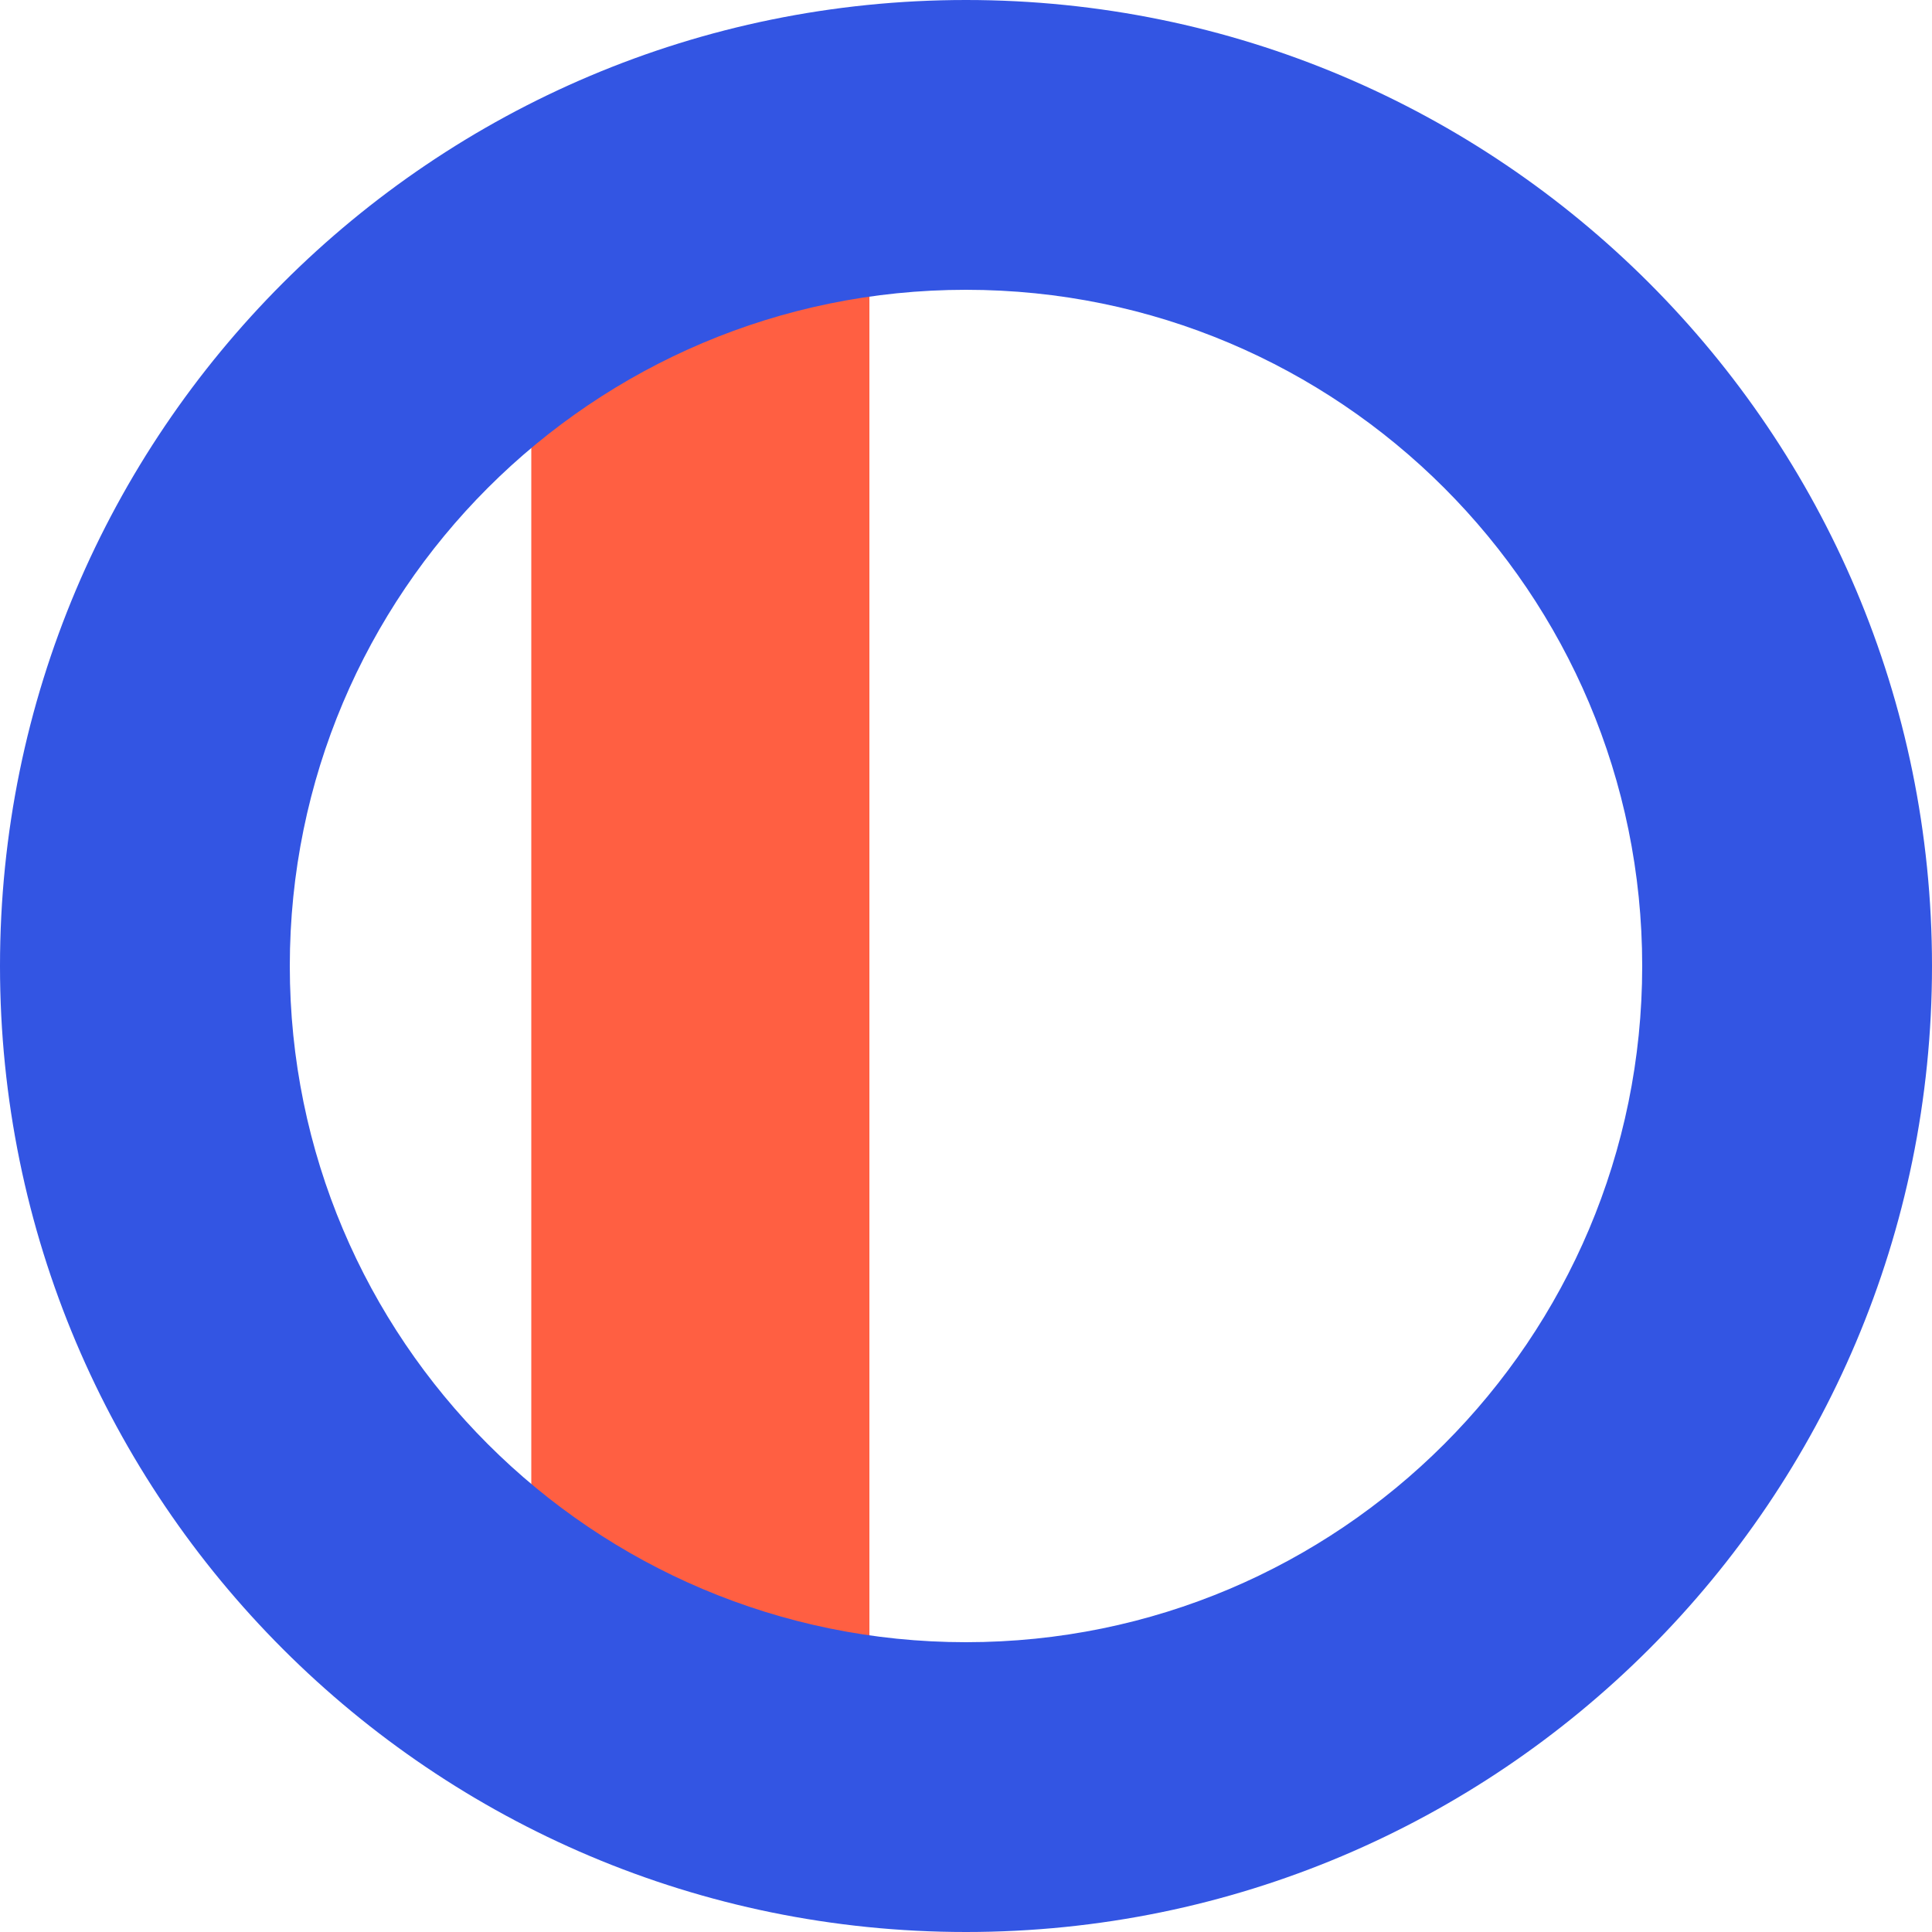
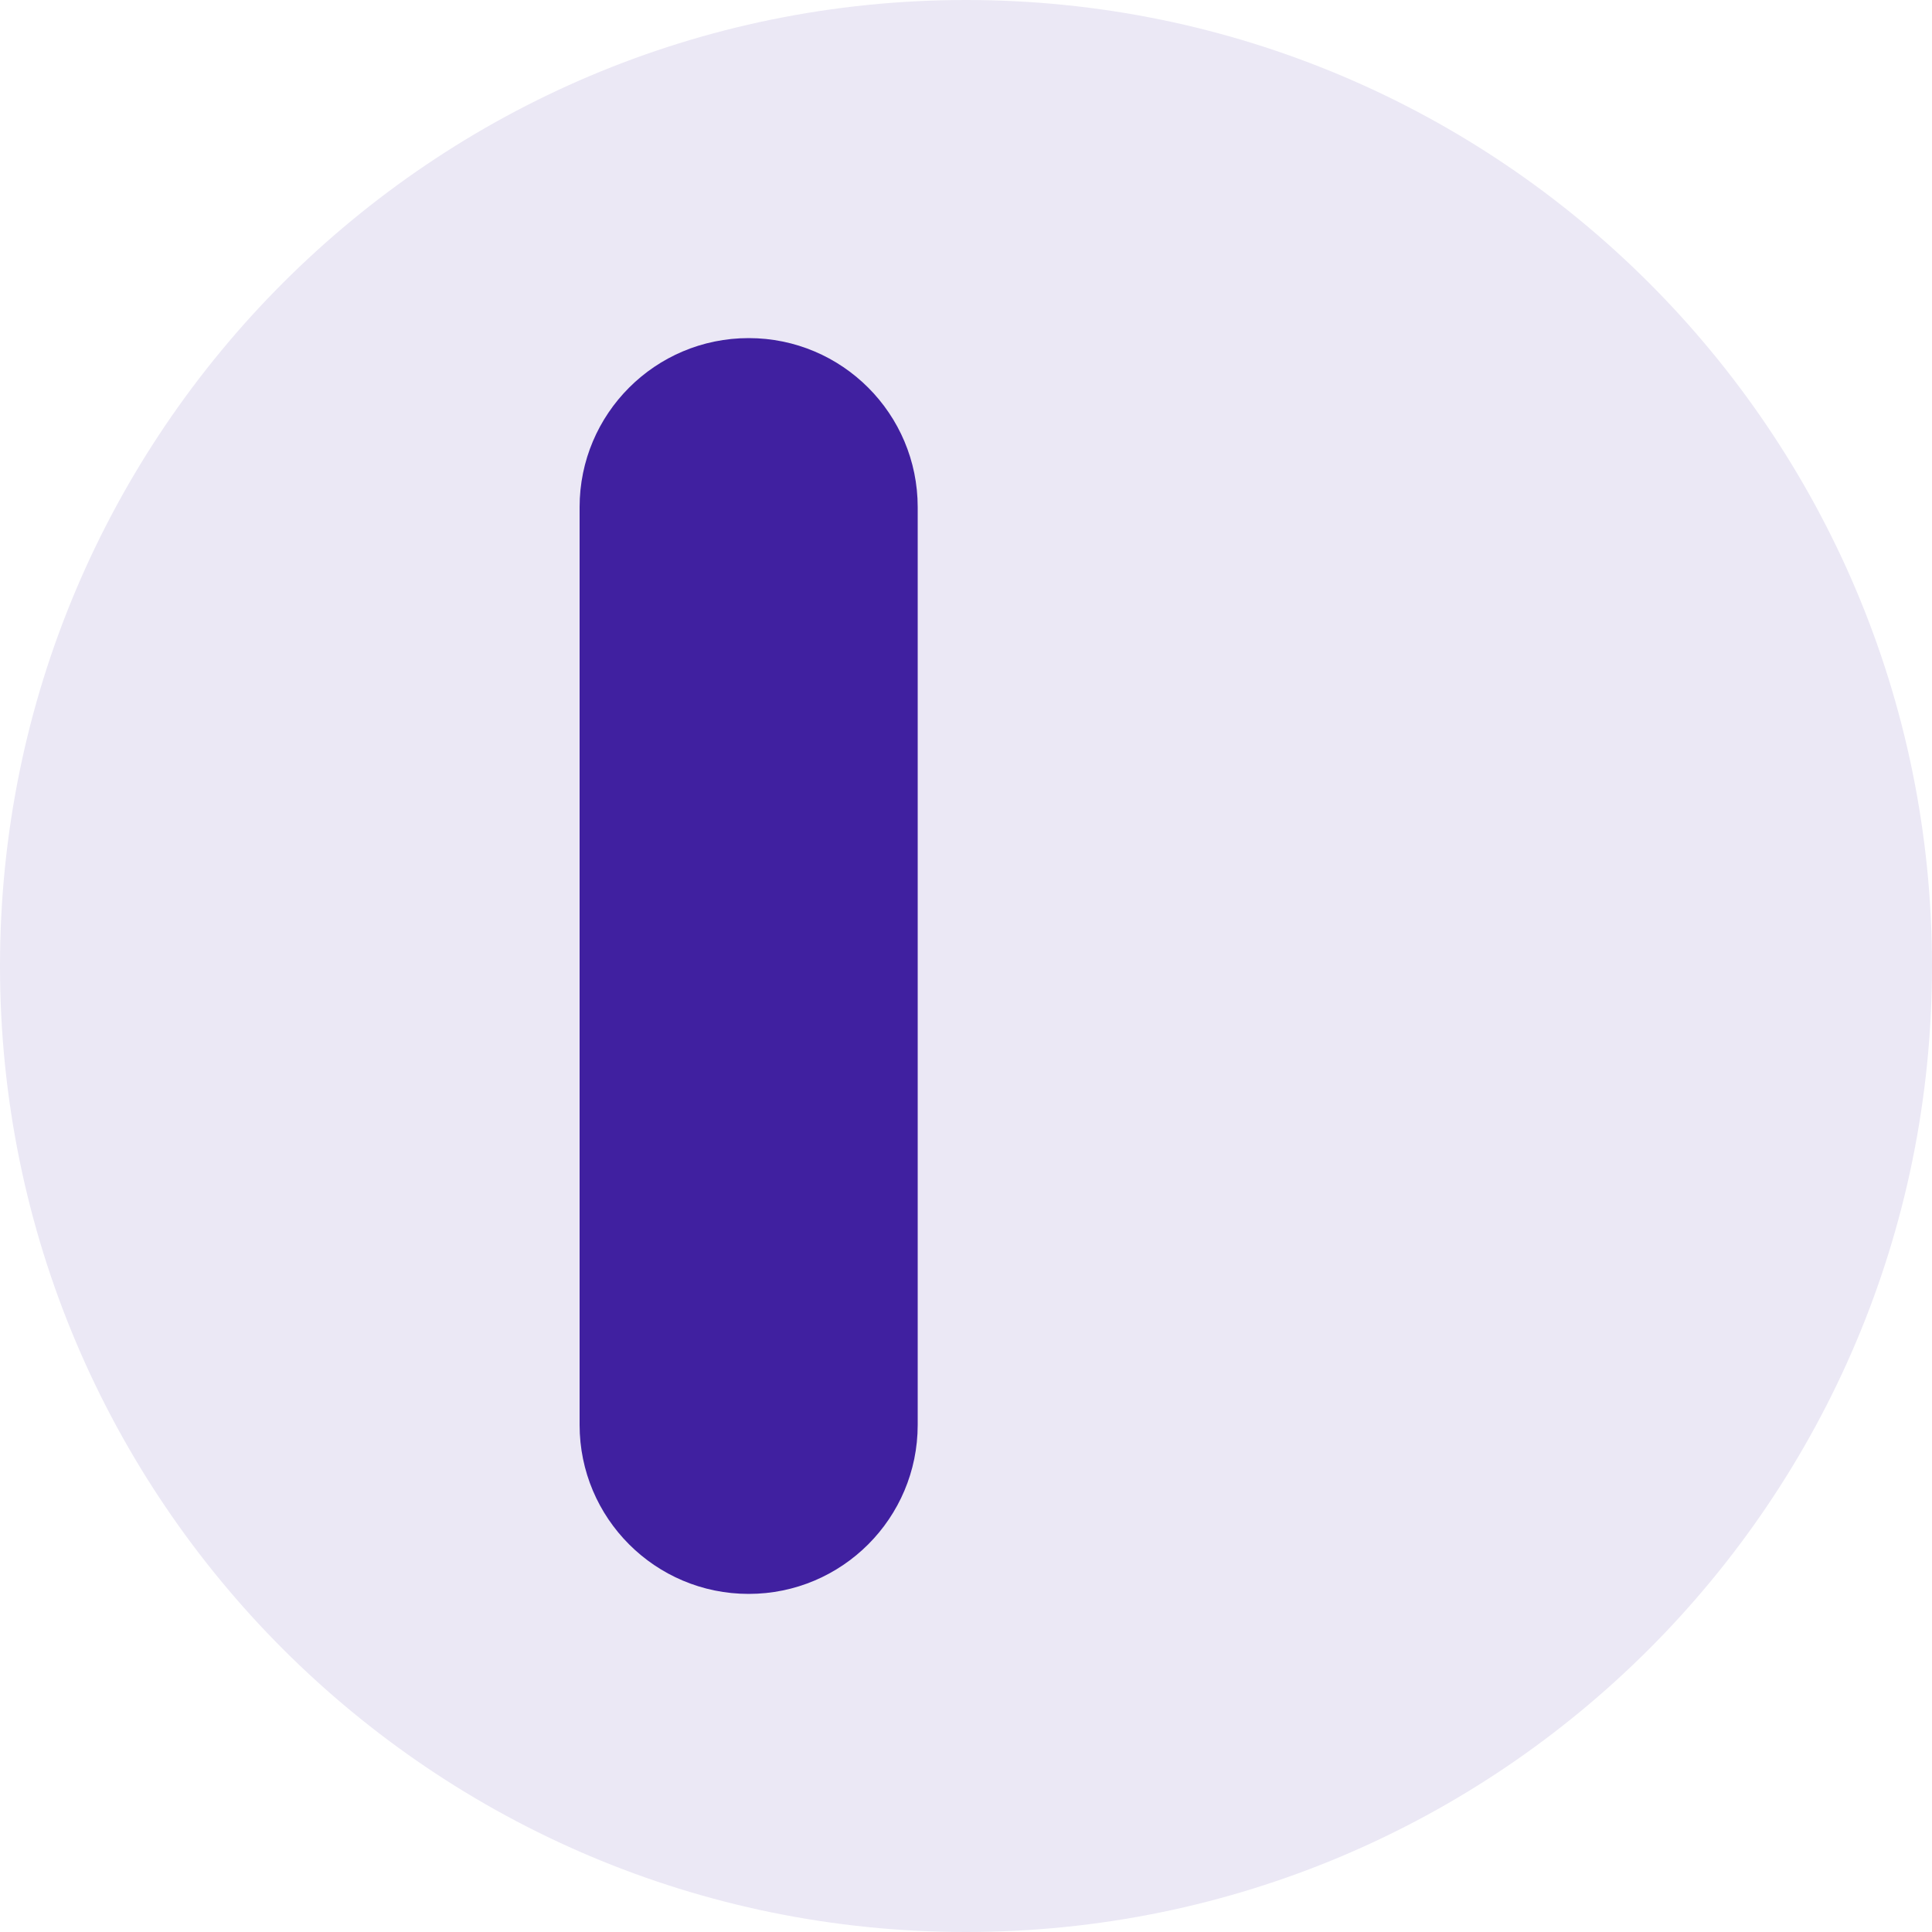
- <svg xmlns="http://www.w3.org/2000/svg" width="48" height="48" viewBox="0 0 40 40" version="1.1">
-   <rect id="Rectangle" fill="#FF5F42" x="11" y="2.5" width="7" height="35" rx="3.5" />
-   <path d="M20,0 C31.046,0 40,8.954 40,20 C40,31.046 31.046,40 20,40 C8.954,40 0,31.046 0,20 C0,8.954 8.954,0 20,0 Z M20,6 C12.268,6 6,12.268 6,20 C6,27.732 12.268,34 20,34 C27.732,34 34,27.732 34,20 C34,12.268 27.732,6 20,6 Z" id="Combined-Shape" fill="#3355E3" />
+ <svg xmlns="http://www.w3.org/2000/svg" viewBox="0 0 40 40" version="1.1">
+   <g id="Site" stroke="none" stroke-width="1" fill="none" fill-rule="evenodd">
+     <g id="Main-Copy" transform="translate(-837, -2320)">
+       <g id="design" transform="translate(837, 2320)">
+         <circle id="Mask" fill="#EBE8F5" cx="20" cy="20" r="20" />
+         <rect id="Forme" fill="#4020A0" x="12" y="7" width="7" height="26" rx="3.5" />
+       </g>
+     </g>
+   </g>
</svg>
